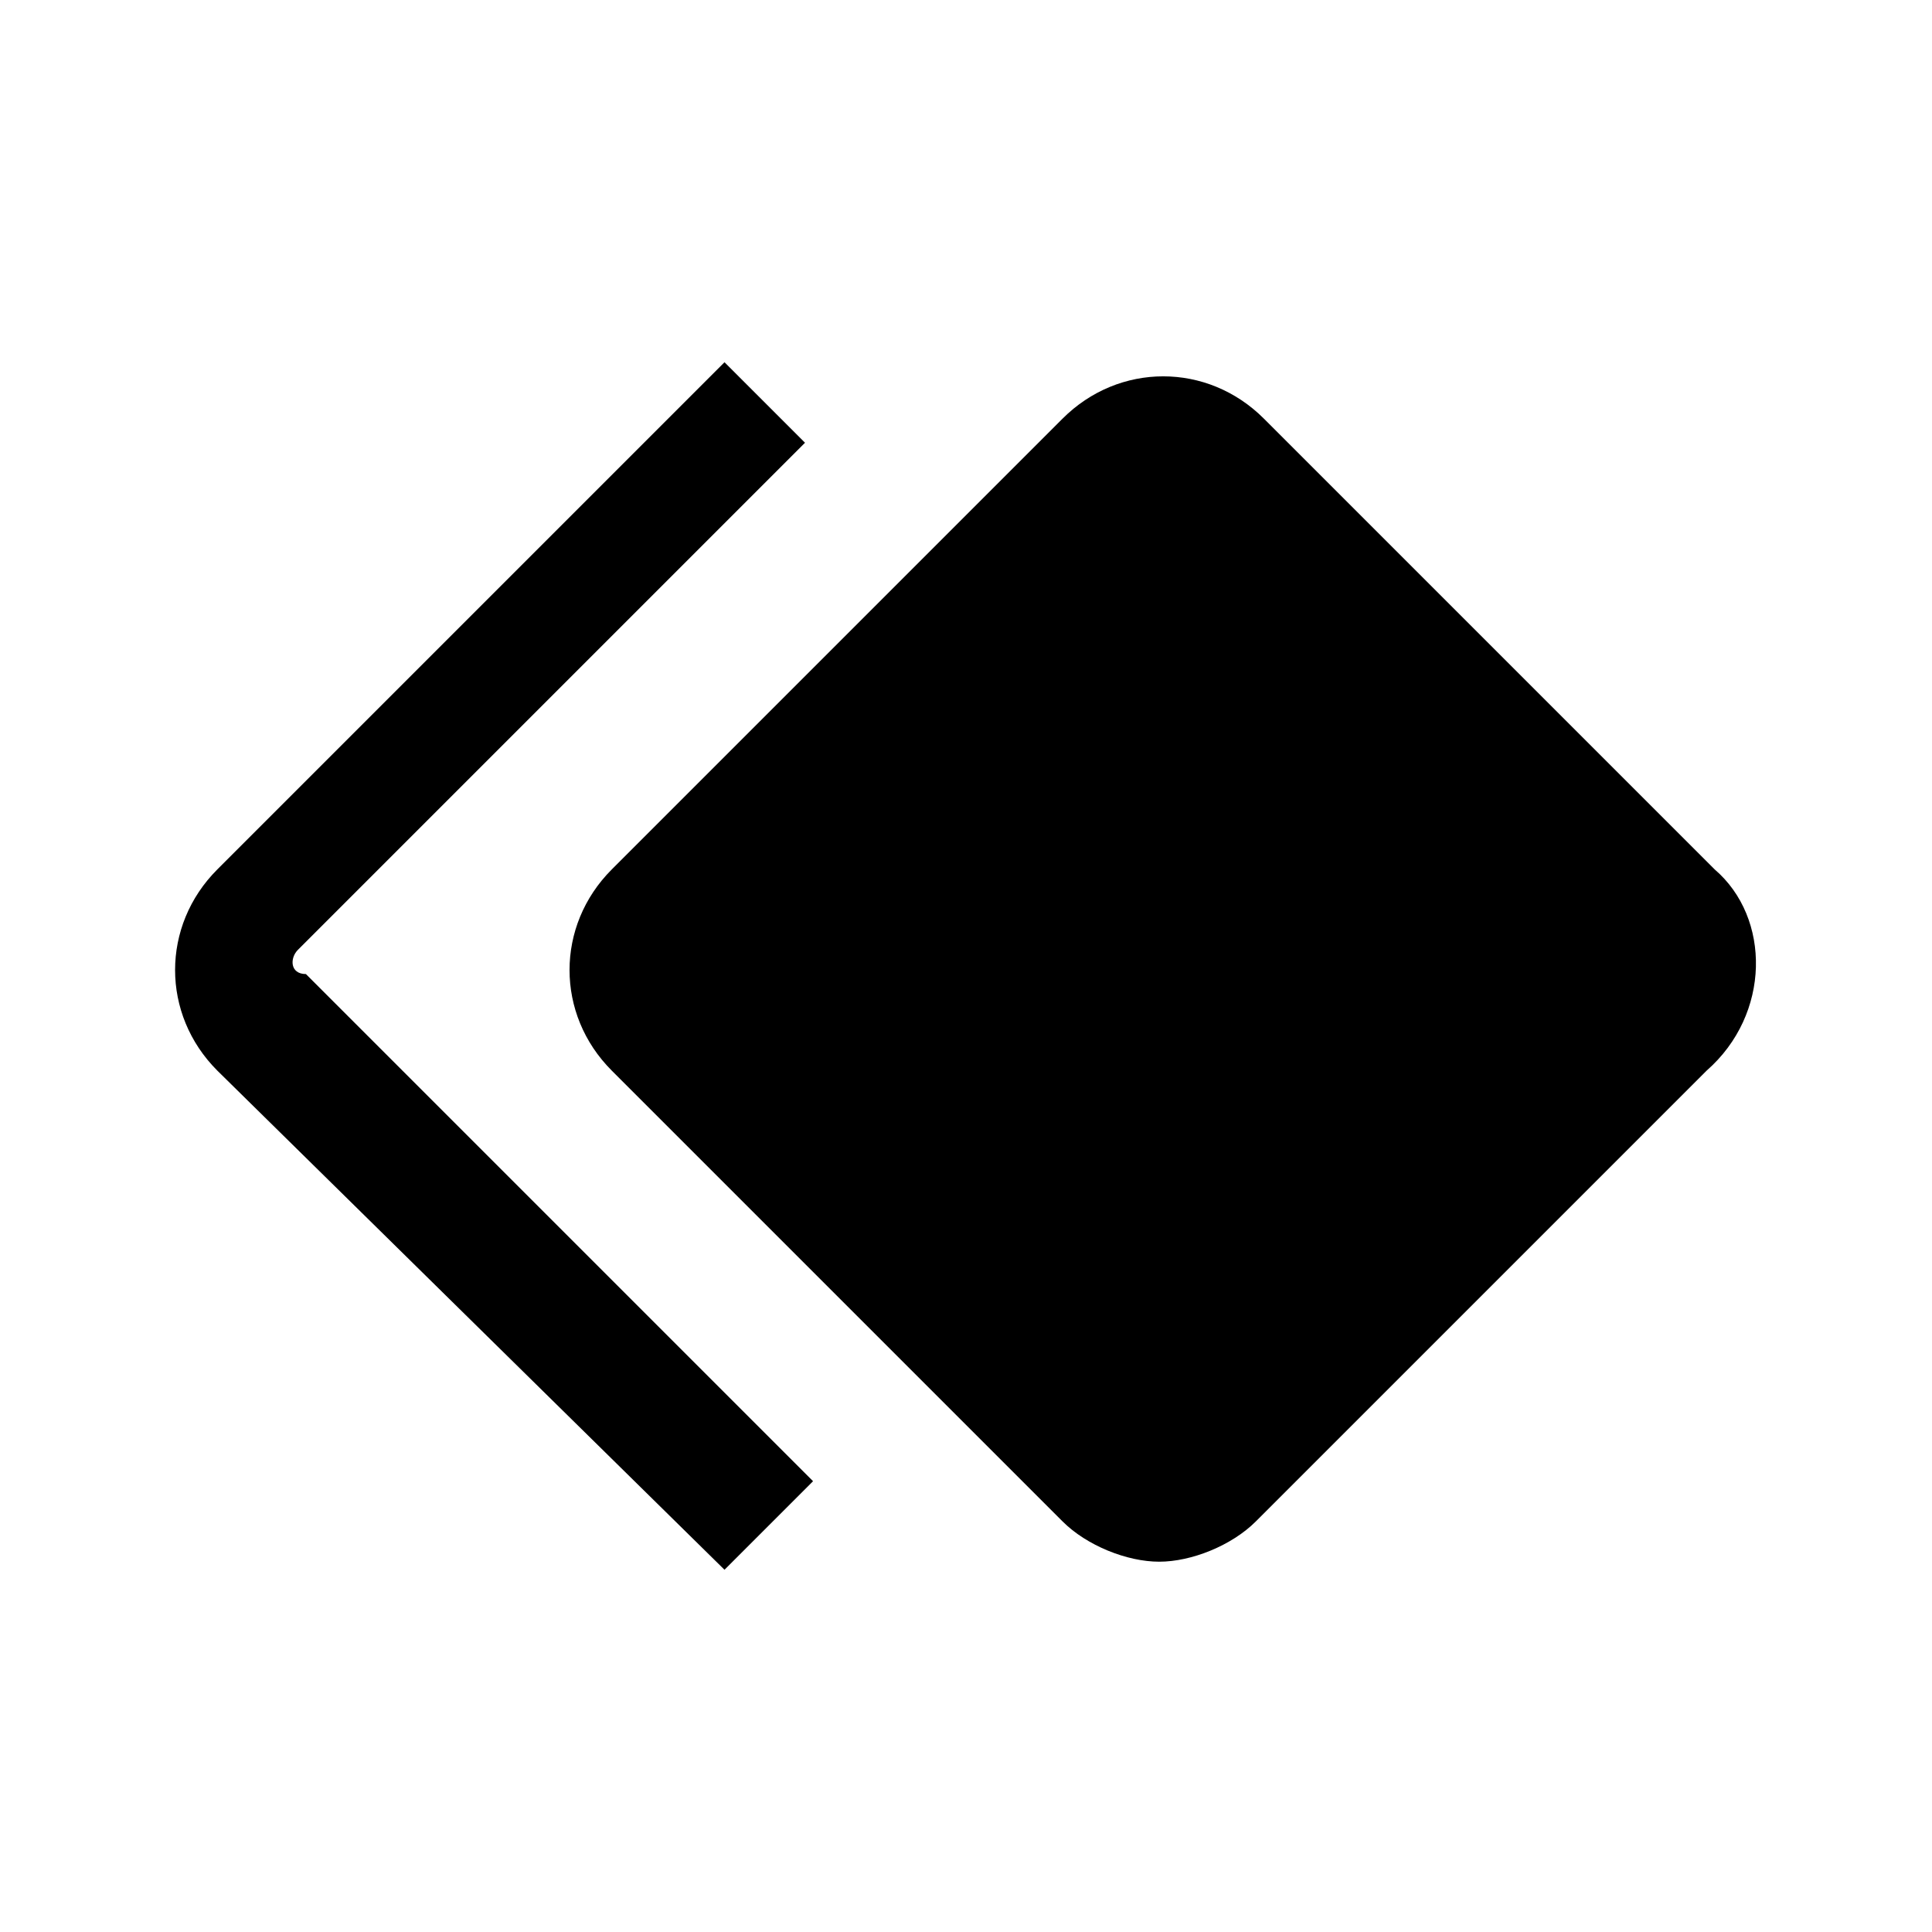
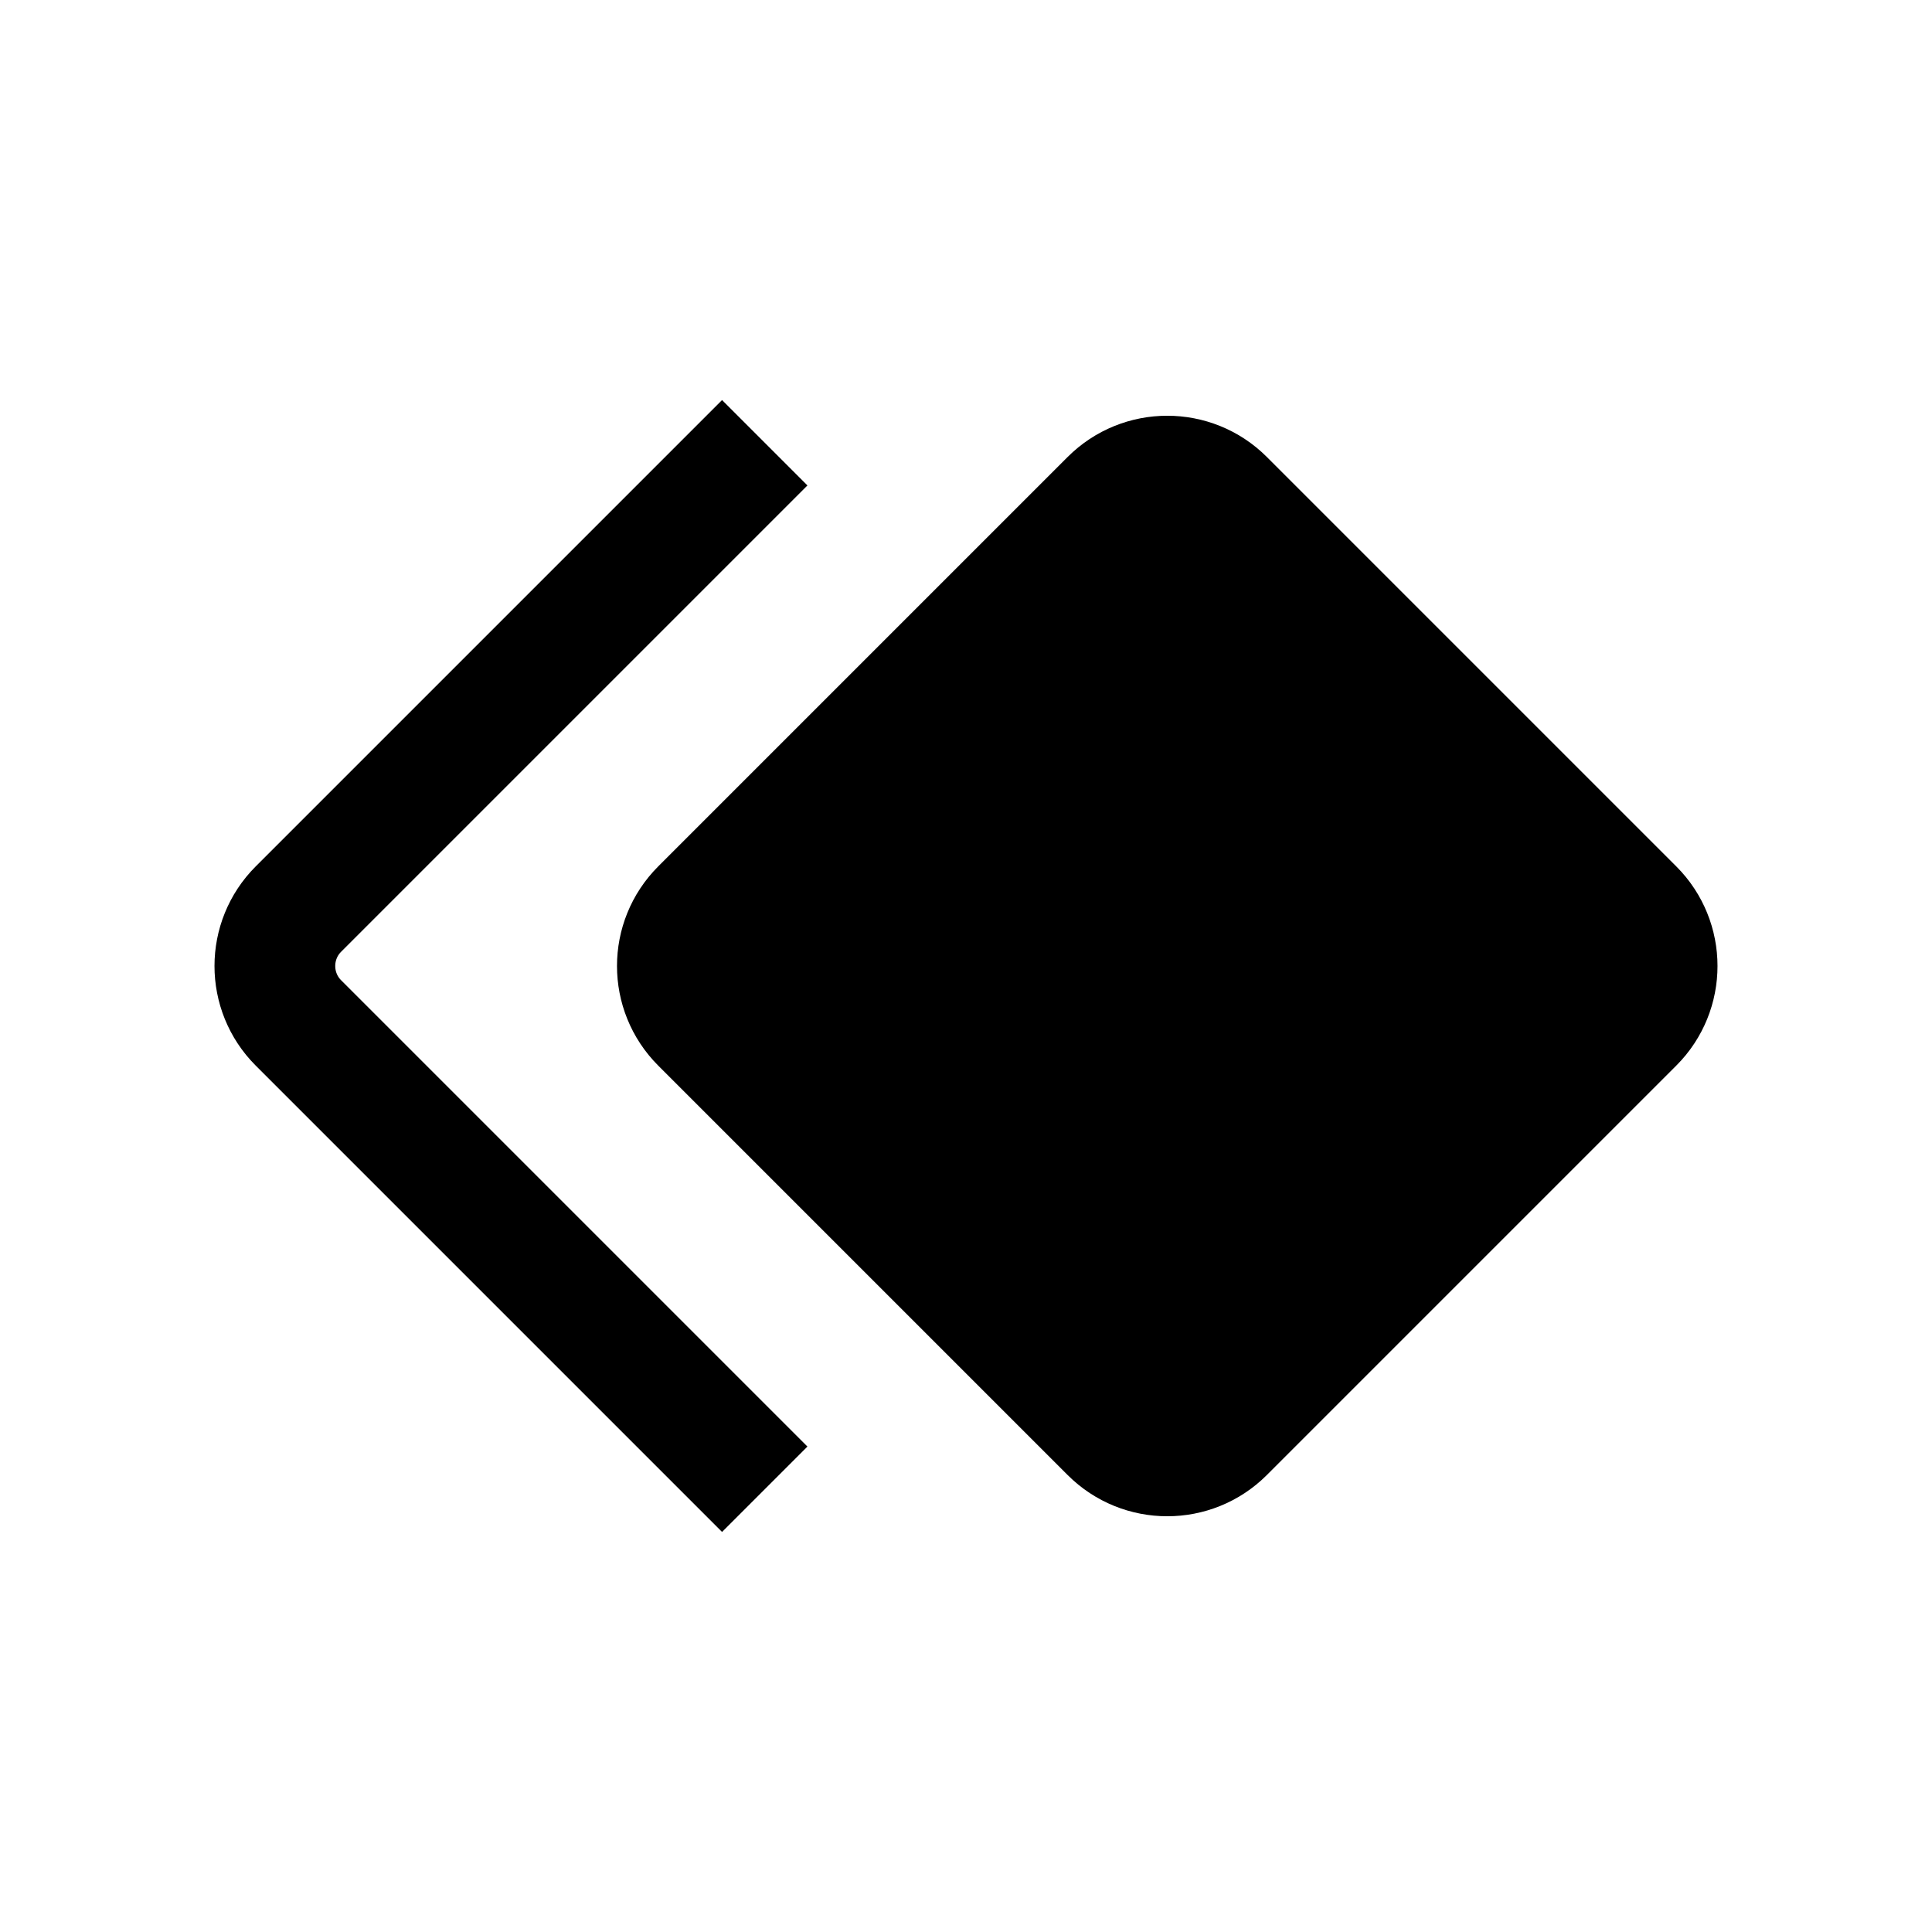
- <svg xmlns="http://www.w3.org/2000/svg" viewBox="0 0 24 24" fill="currentColor">
-   <path d="M21.3 10.8l-5.6-5.6c-.7-.7-1.8-.7-2.5 0l-5.6 5.6c-.7.7-.7 1.8 0 2.5l5.6 5.6c.3.3.8.5 1.2.5s.9-.2 1.2-.5l5.6-5.6c.8-.7.8-1.9.1-2.5zm-17.6 1L10 5.5l-1-1-6.3 6.3c-.7.7-.7 1.8 0 2.5L9 19.5l1.1-1.1-6.3-6.3c-.2 0-.2-.2-.1-.3z" />
+ <svg xmlns="http://www.w3.org/2000/svg" viewBox="0 0 24 24" style="fill: none" stroke="currentColor" stroke-width="1.5">
+   <path d="M15.207 6.207L20.293 11.293C20.683 11.683 20.683 12.317 20.293 12.707L15.207 17.793C14.817 18.183 14.183 18.183 13.793 17.793L8.707 12.707C8.317 12.317 8.317 11.683 8.707 11.293L13.793 6.207C14.183 5.817 14.817 5.817 15.207 6.207Z" fill="currentColor" vector-effect="non-scaling-stroke" />
+   <path d="M9.5 5.5L3.707 11.293C3.317 11.683 3.317 12.317 3.707 12.707L9.5 18.5" vector-effect="non-scaling-stroke" />
</svg>
